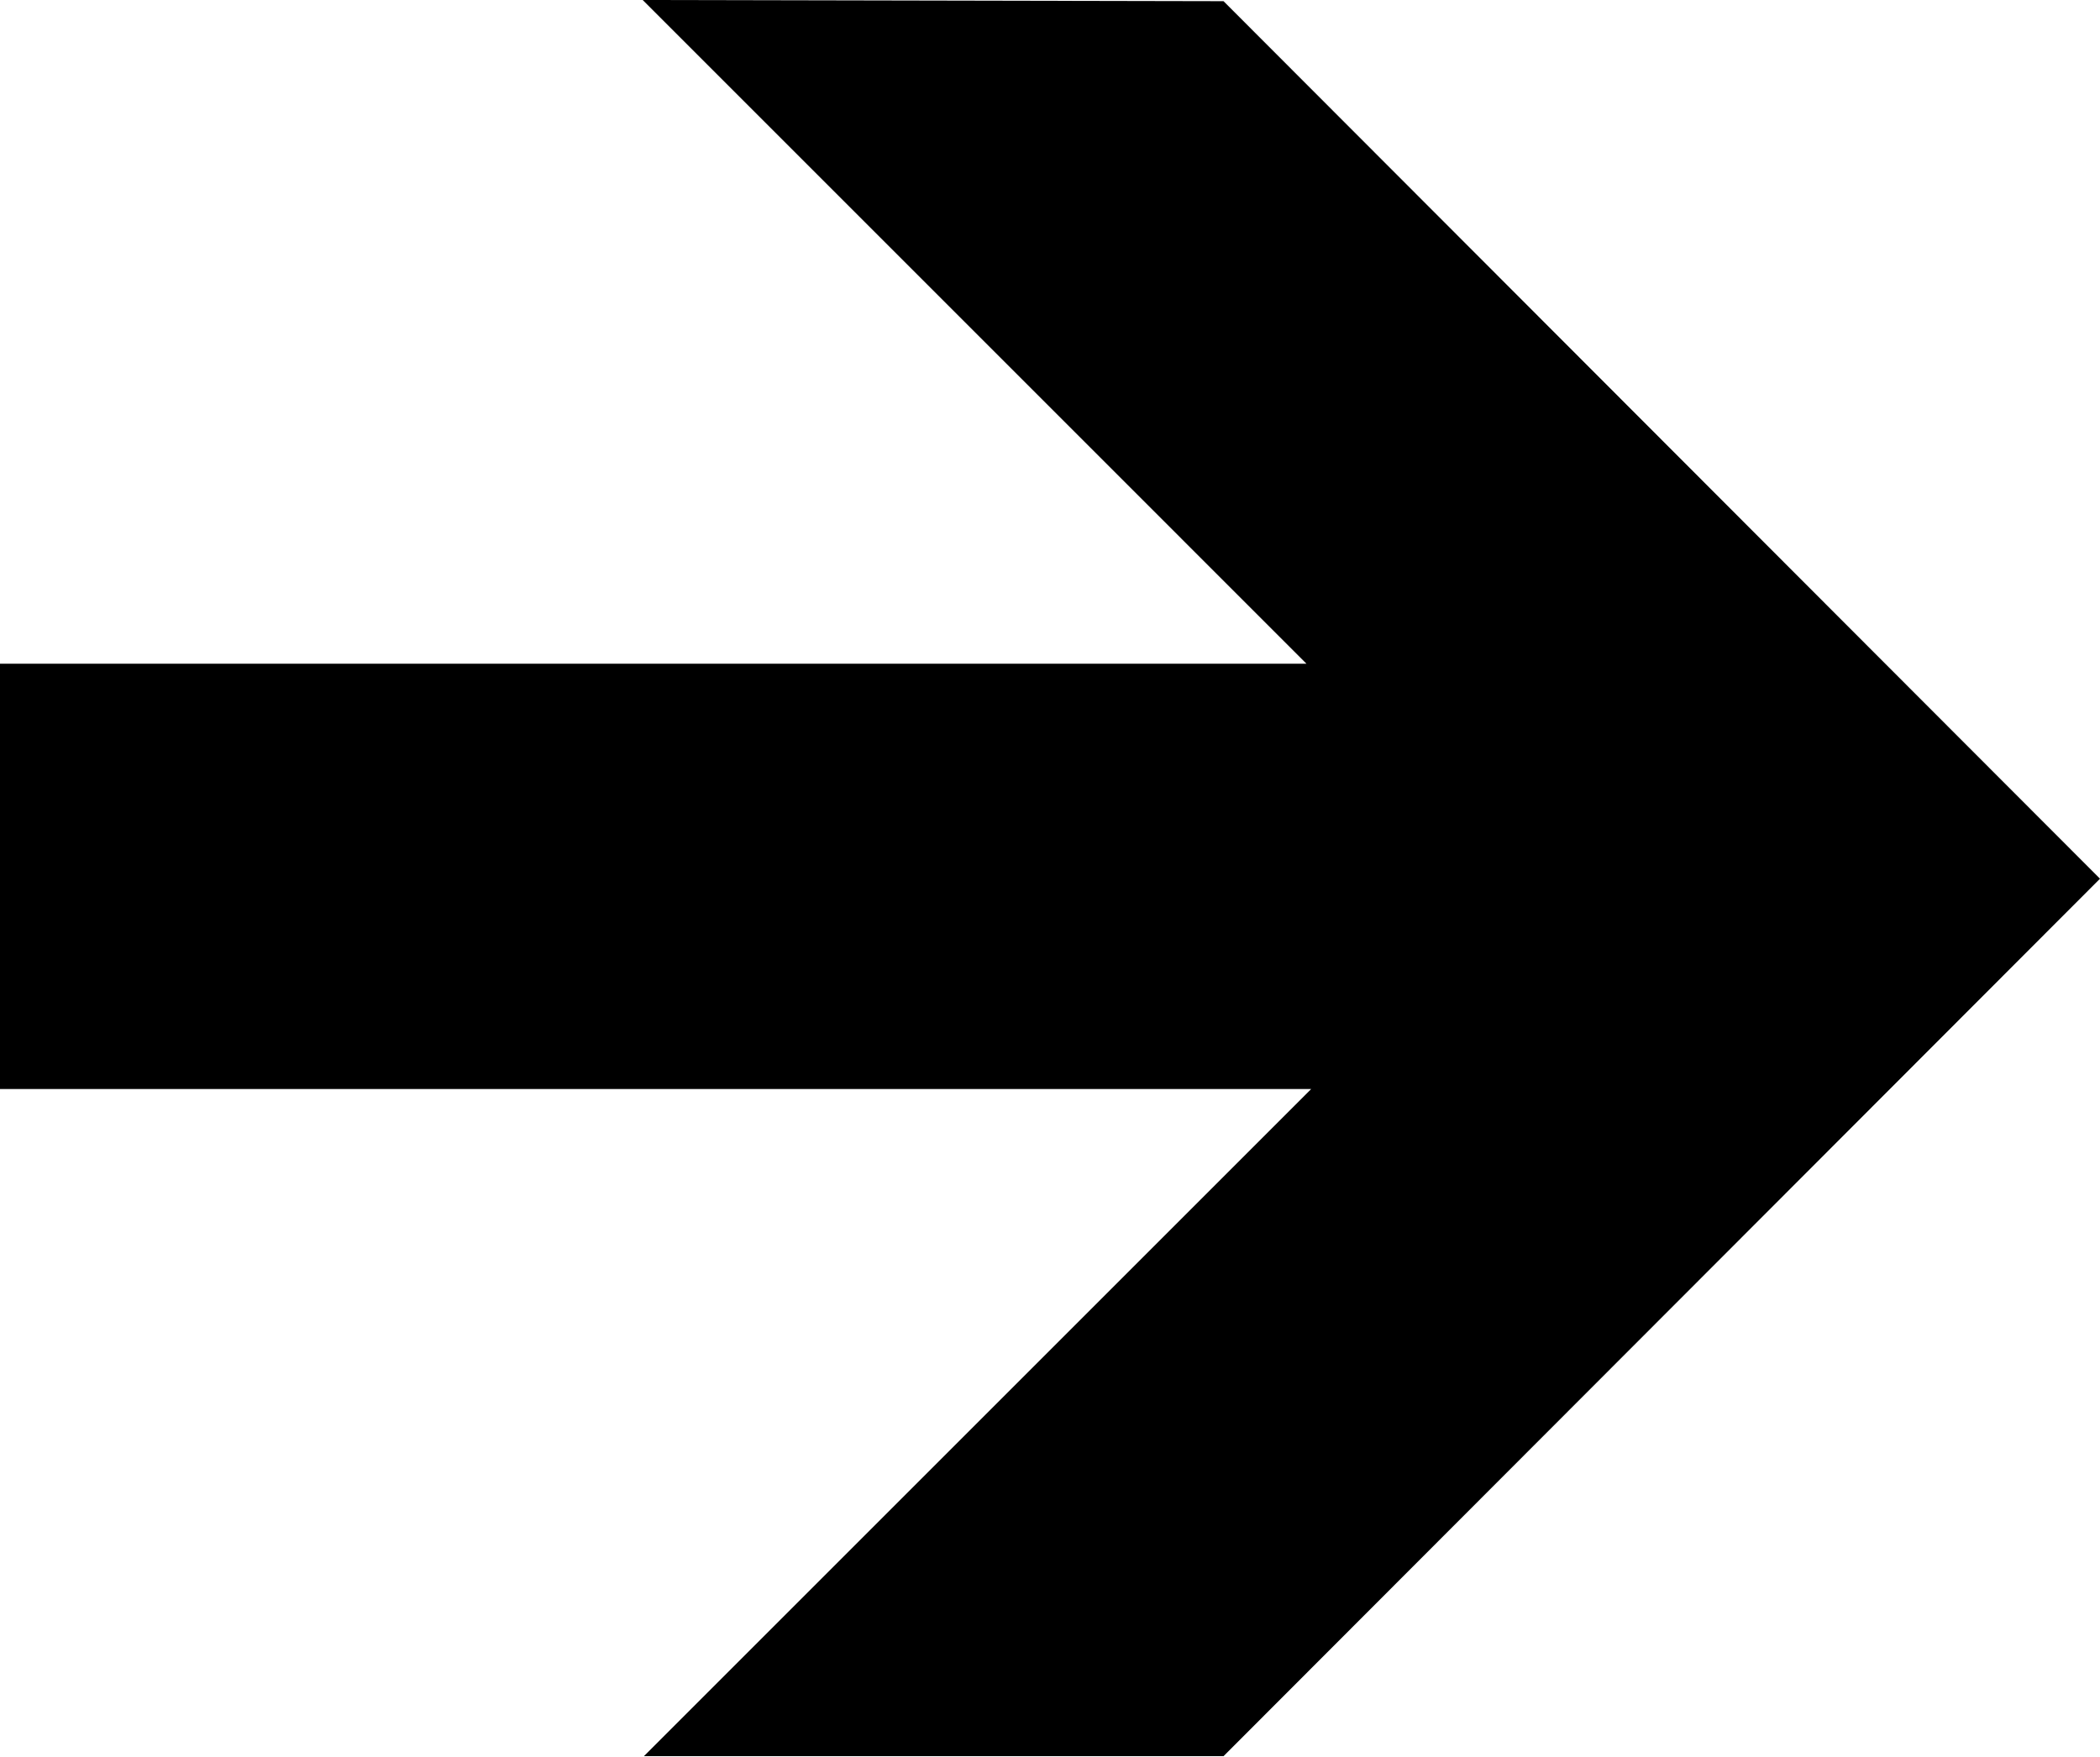
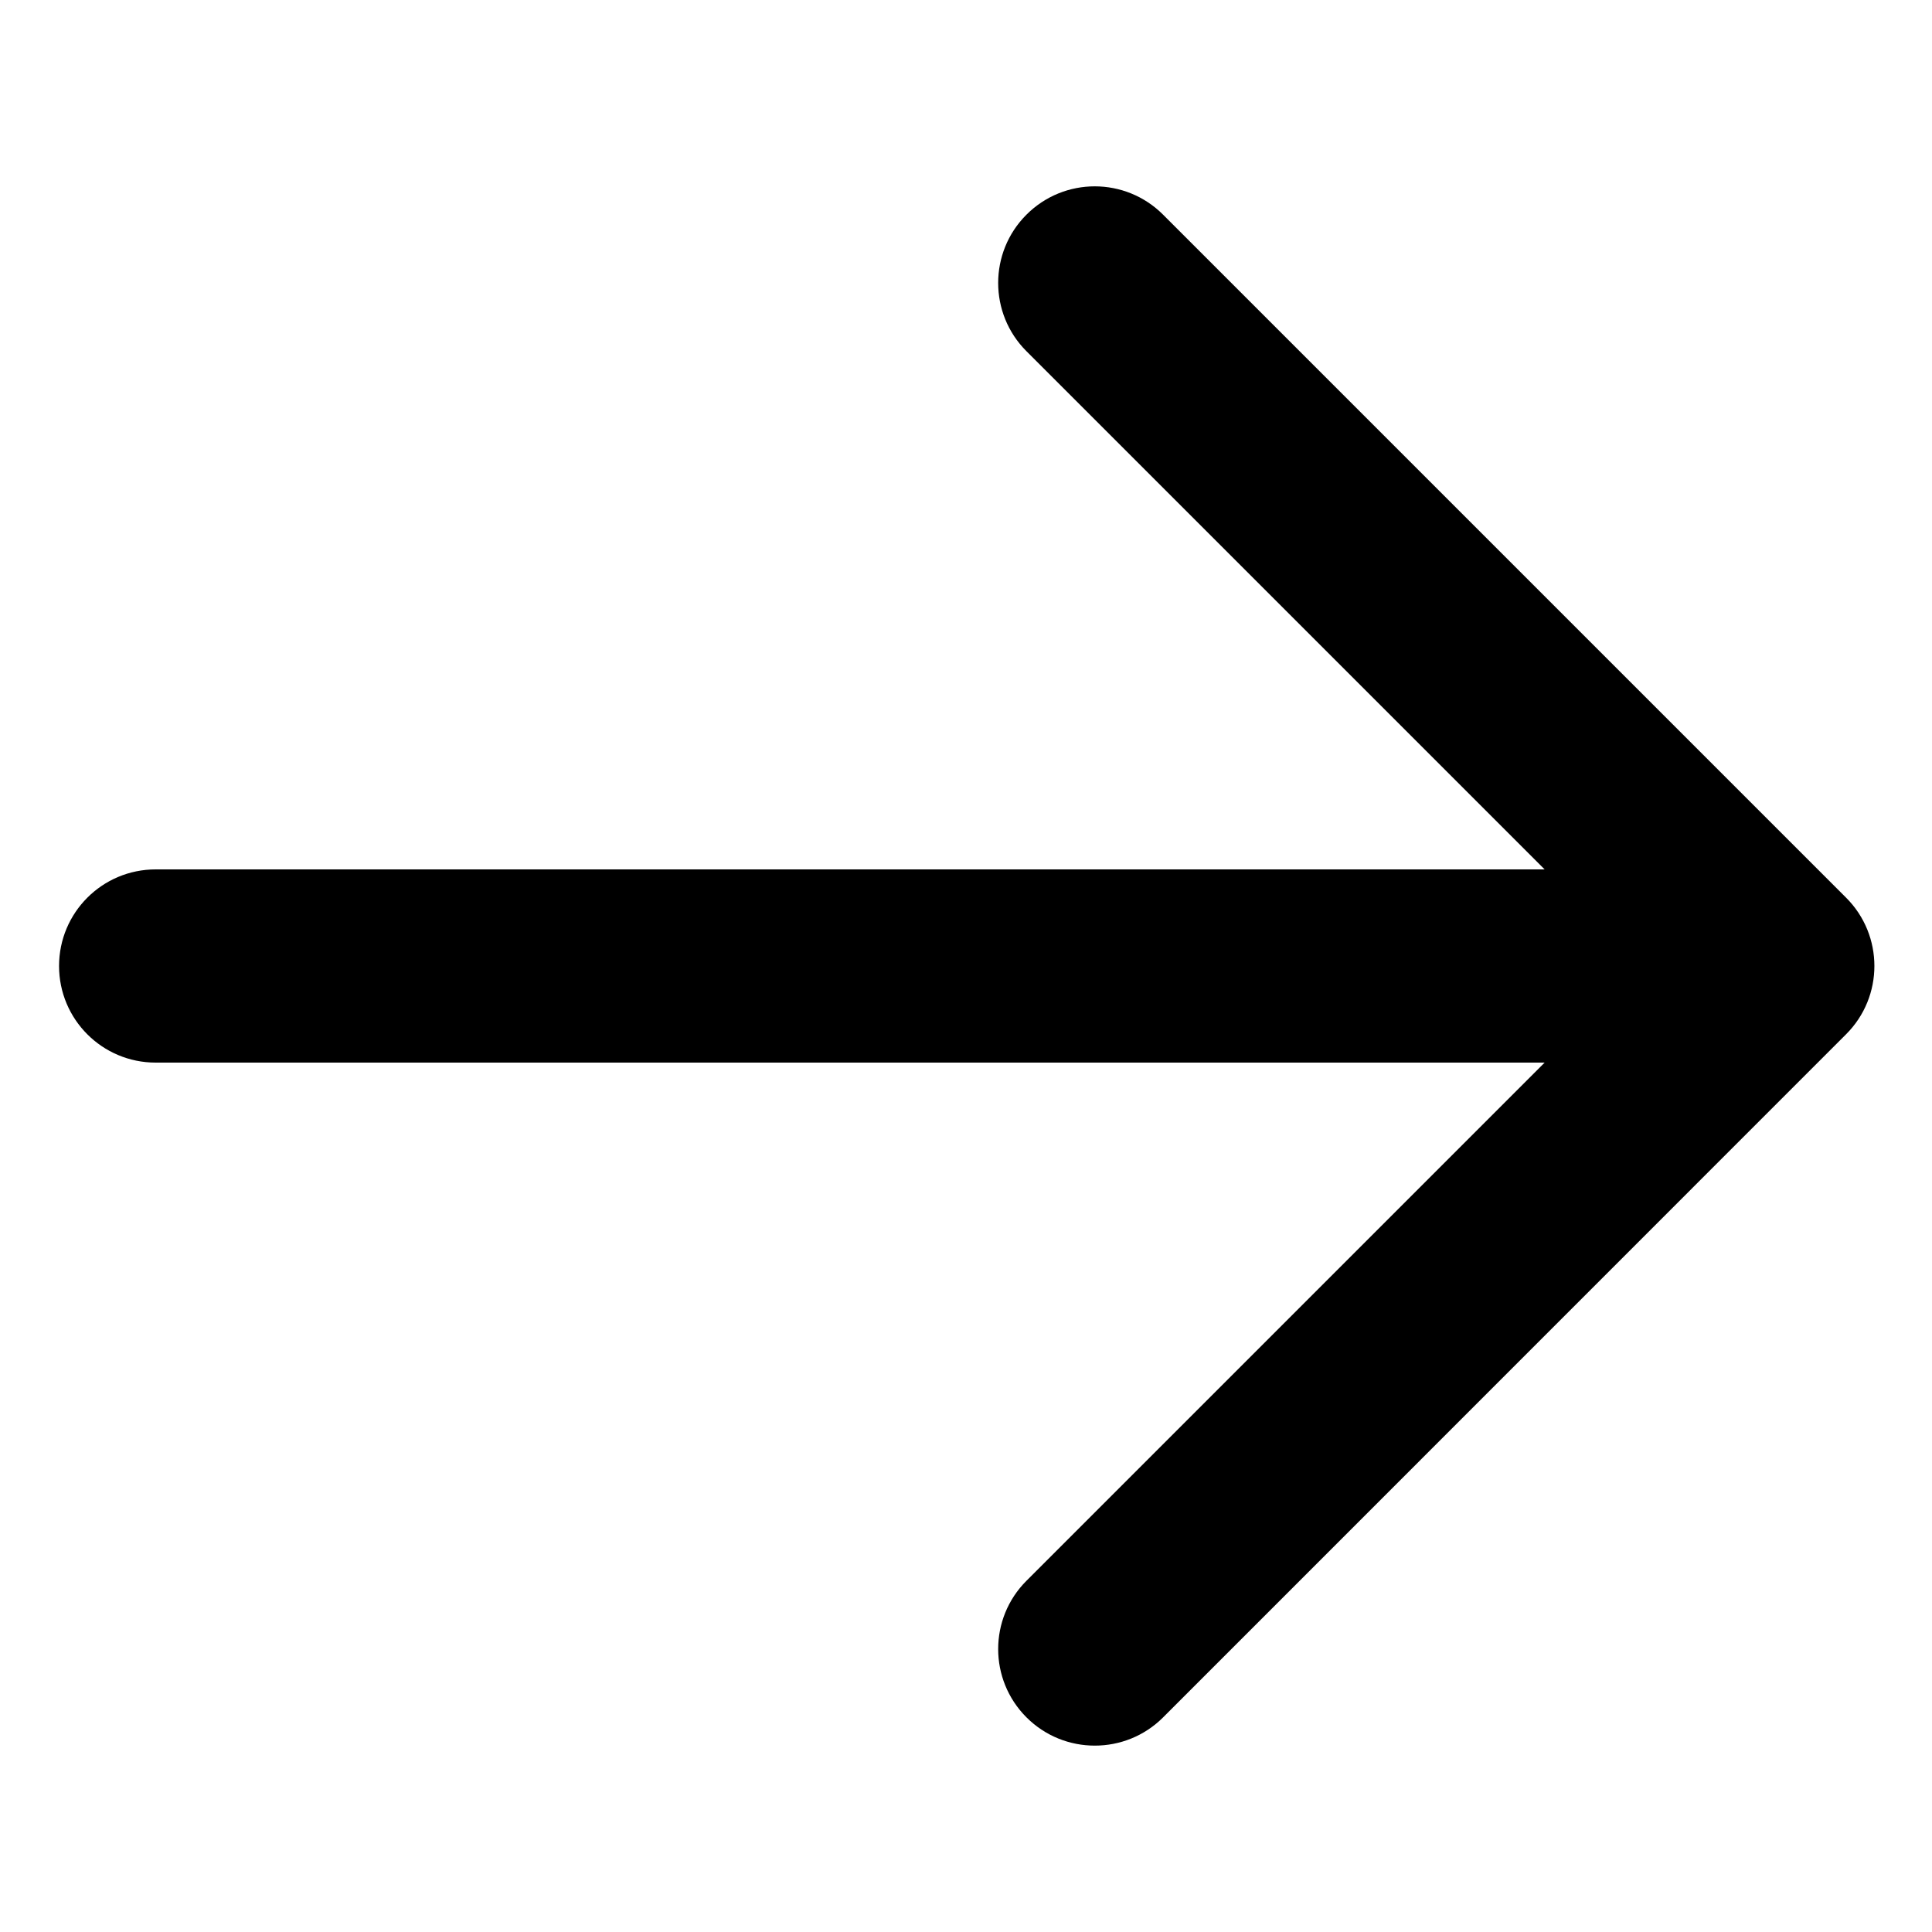
- <svg xmlns="http://www.w3.org/2000/svg" version="1.0" x="0px" y="0px" viewBox="0 0 100 83.641" enable-background="new 0 0 100 83.641" xml:space="preserve">
-   <polygon points="58.263,0.056 100,41.85 58.263,83.641 30.662,83.641 62.438,51.866 0,51.866 0,31.611 62.213,31.611 30.605,0   58.263,0.056 " />
+ <svg xmlns="http://www.w3.org/2000/svg" version="1.1" id="Layer_1" x="0px" y="0px" width="30px" height="30px" viewBox="0 0 30 30" enable-background="new 0 0 30 30" xml:space="preserve">
+   <g>
+     <path d="M27,16.5H2.417c-0.829,0-1.5-0.671-1.5-1.5s0.671-1.5,1.5-1.5H27c0.828,0,1.5,0.671,1.5,1.5S27.828,16.5,27,16.5z" />
+   </g>
+   <g>
+     <path d="M17,27.106c-0.384,0-0.768-0.146-1.061-0.439c-0.586-0.586-0.586-1.535,0-2.121L25.485,15l-9.546-9.546   c-0.586-0.585-0.586-1.536,0-2.121c0.586-0.586,1.535-0.586,2.121,0l10.606,10.606c0.586,0.585,0.586,1.536,0,2.121L18.061,26.667   C17.768,26.96,17.384,27.106,17,27.106z" />
+   </g>
</svg>
